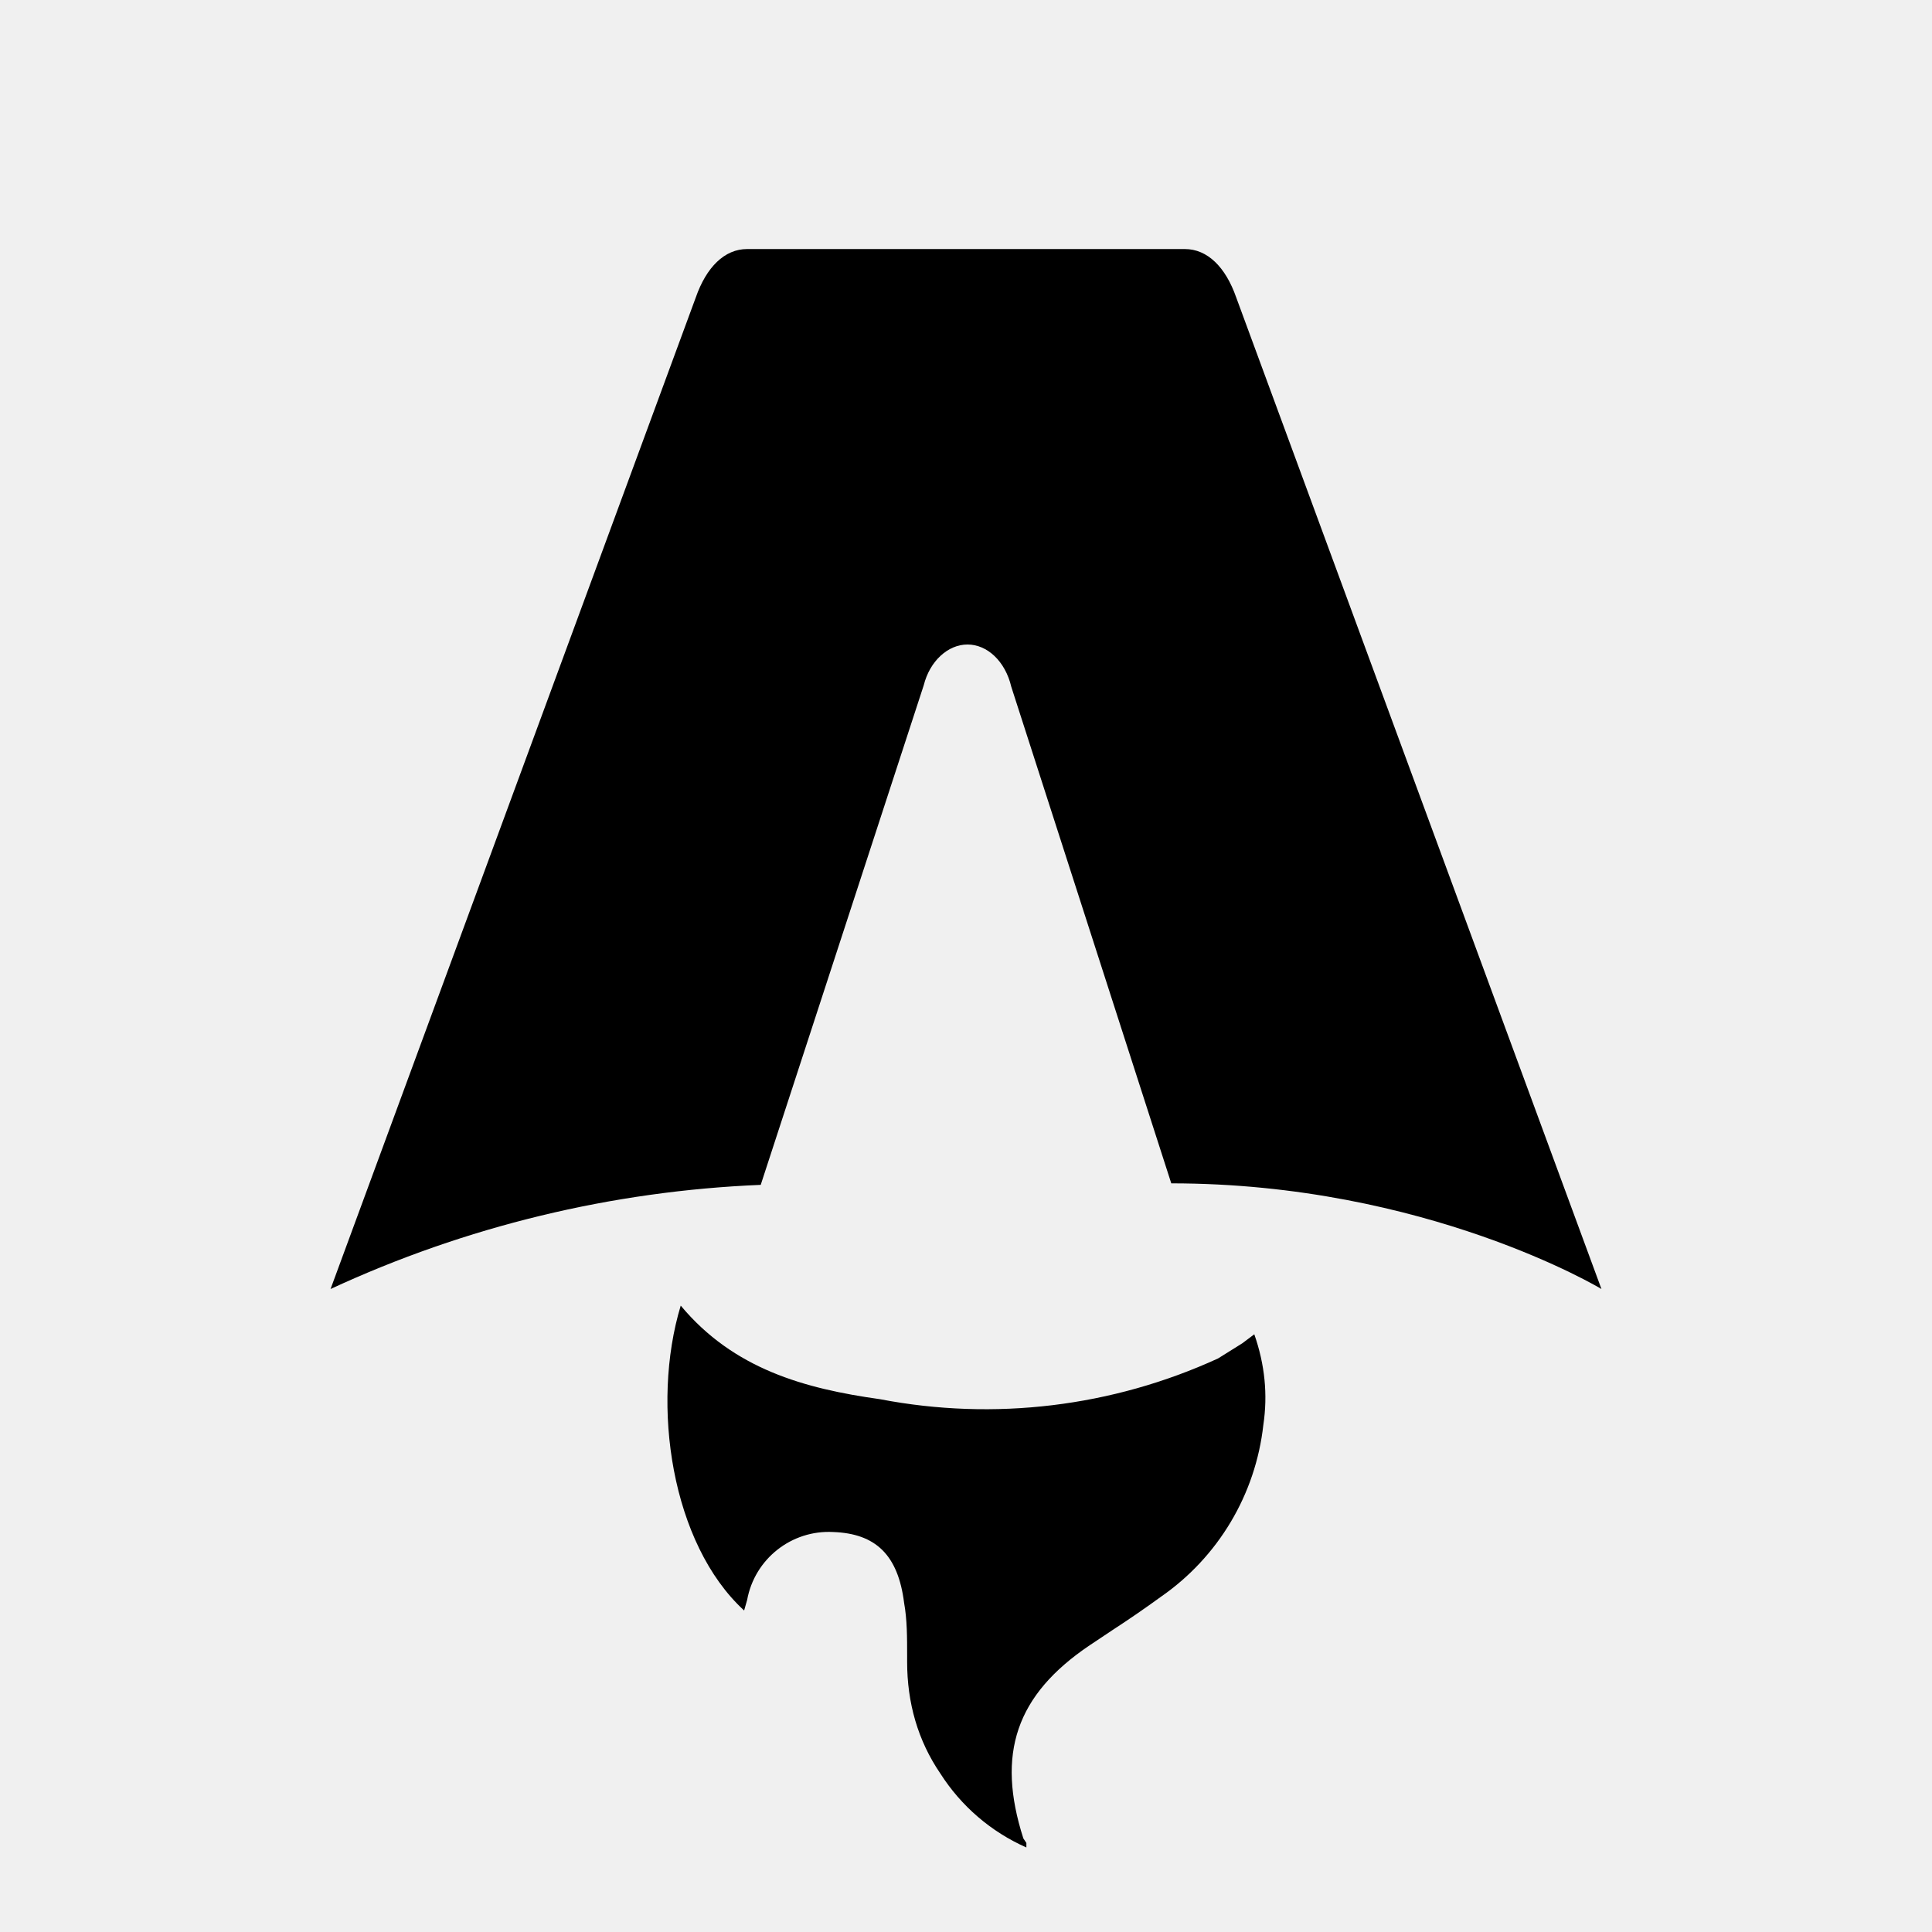
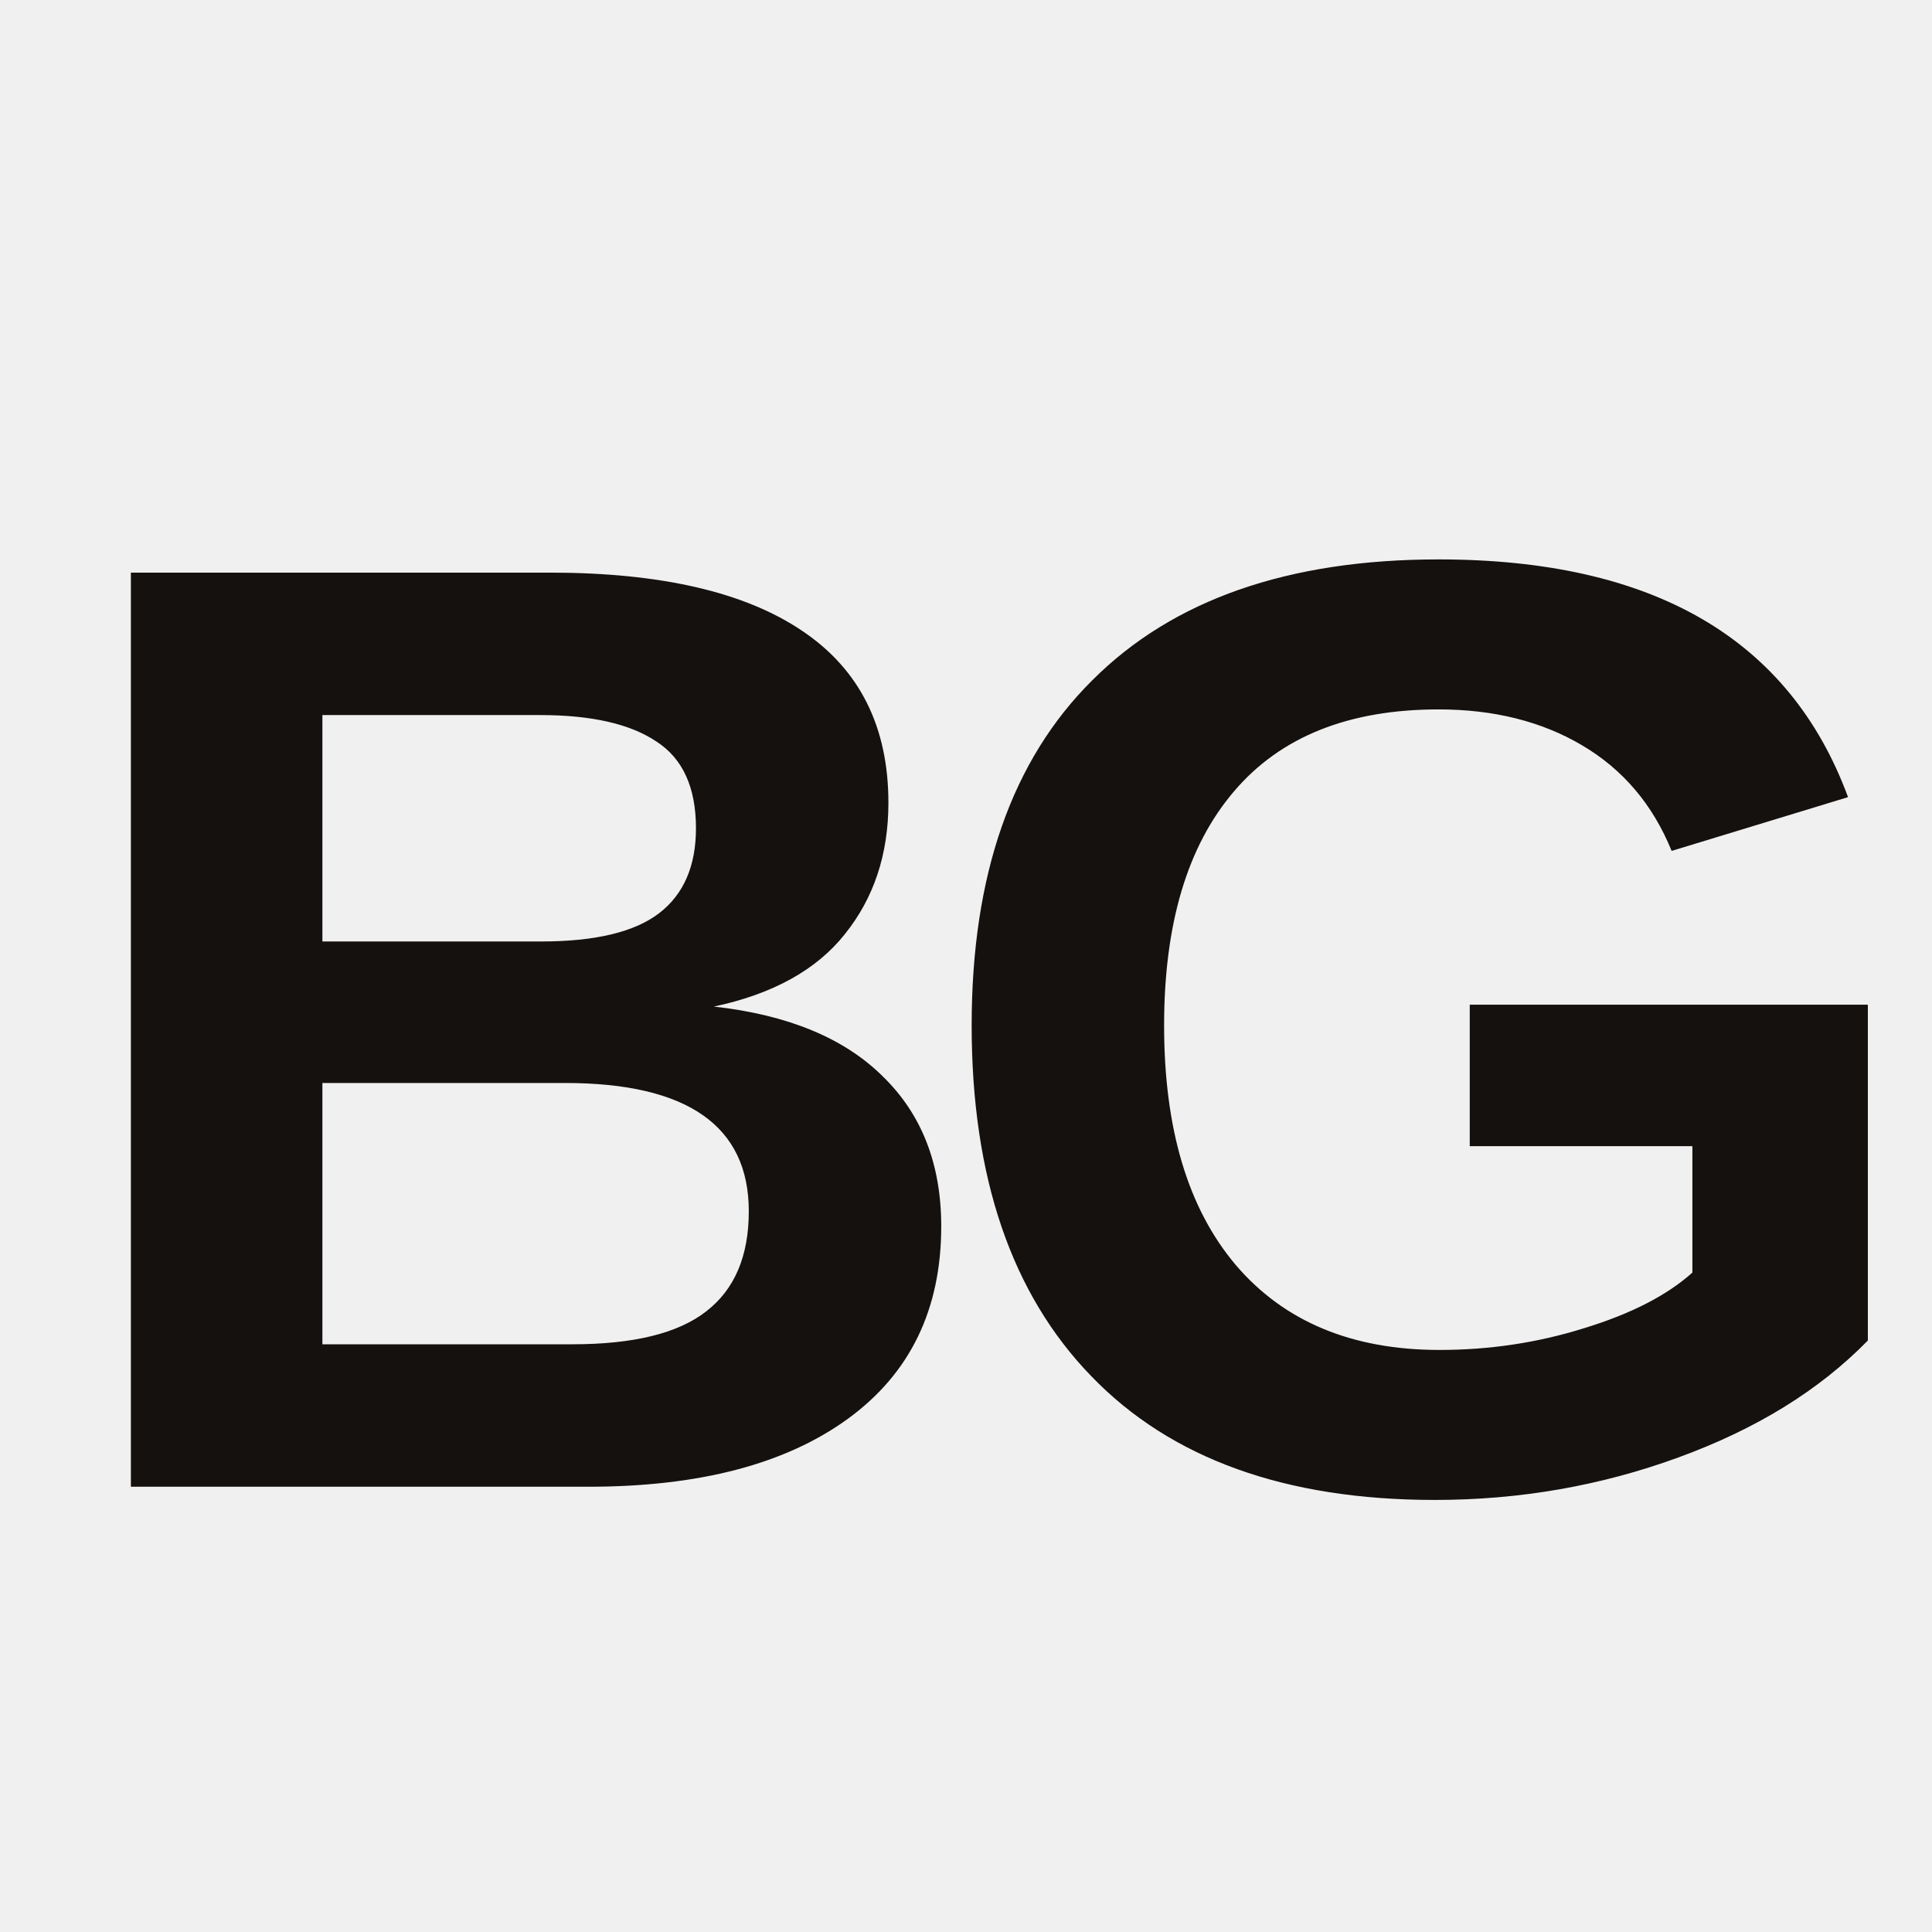
- <svg xmlns="http://www.w3.org/2000/svg" fill="none" viewBox="0 0 128 128">
-   <path d="M50.4 78.5a75.1 75.1 0 0 0-28.5 6.9l24.2-65.7c.7-2 1.9-3.2 3.4-3.2h29c1.5 0 2.7 1.2 3.4 3.2l24.2 65.7s-11.6-7-28.5-7L67 45.5c-.4-1.7-1.6-2.8-2.9-2.8-1.3 0-2.5 1.1-2.9 2.7L50.4 78.5Zm-1.1 28.2Zm-4.2-20.2c-2 6.6-.6 15.8 4.2 20.2a17.5 17.5 0 0 1 .2-.7 5.5 5.5 0 0 1 5.7-4.5c2.8.1 4.3 1.5 4.7 4.7.2 1.1.2 2.3.2 3.5v.4c0 2.7.7 5.2 2.2 7.4a13 13 0 0 0 5.7 4.9v-.3l-.2-.3c-1.8-5.6-.5-9.5 4.4-12.8l1.5-1a73 73 0 0 0 3.2-2.2 16 16 0 0 0 6.8-11.4c.3-2 .1-4-.6-6l-.8.6-1.6 1a37 37 0 0 1-22.4 2.7c-5-.7-9.7-2-13.2-6.2Z" />
+ <svg xmlns="http://www.w3.org/2000/svg" viewBox="0 0 32 32">
+   <text x="16.5" y="17" text-anchor="middle" dominant-baseline="central" font-family="'Saira Variable', 'Saira', 'Arial Narrow', 'Helvetica Neue', Arial, sans-serif" font-size="22" font-weight="800" font-stretch="condensed" letter-spacing="-1.4" fill="#14110F">BG</text>
  <style>
-         path { fill: #000; }
        @media (prefers-color-scheme: dark) {
-             path { fill: #FFF; }
+             text { fill: #F2EEE7; }
        }
    </style>
</svg>
